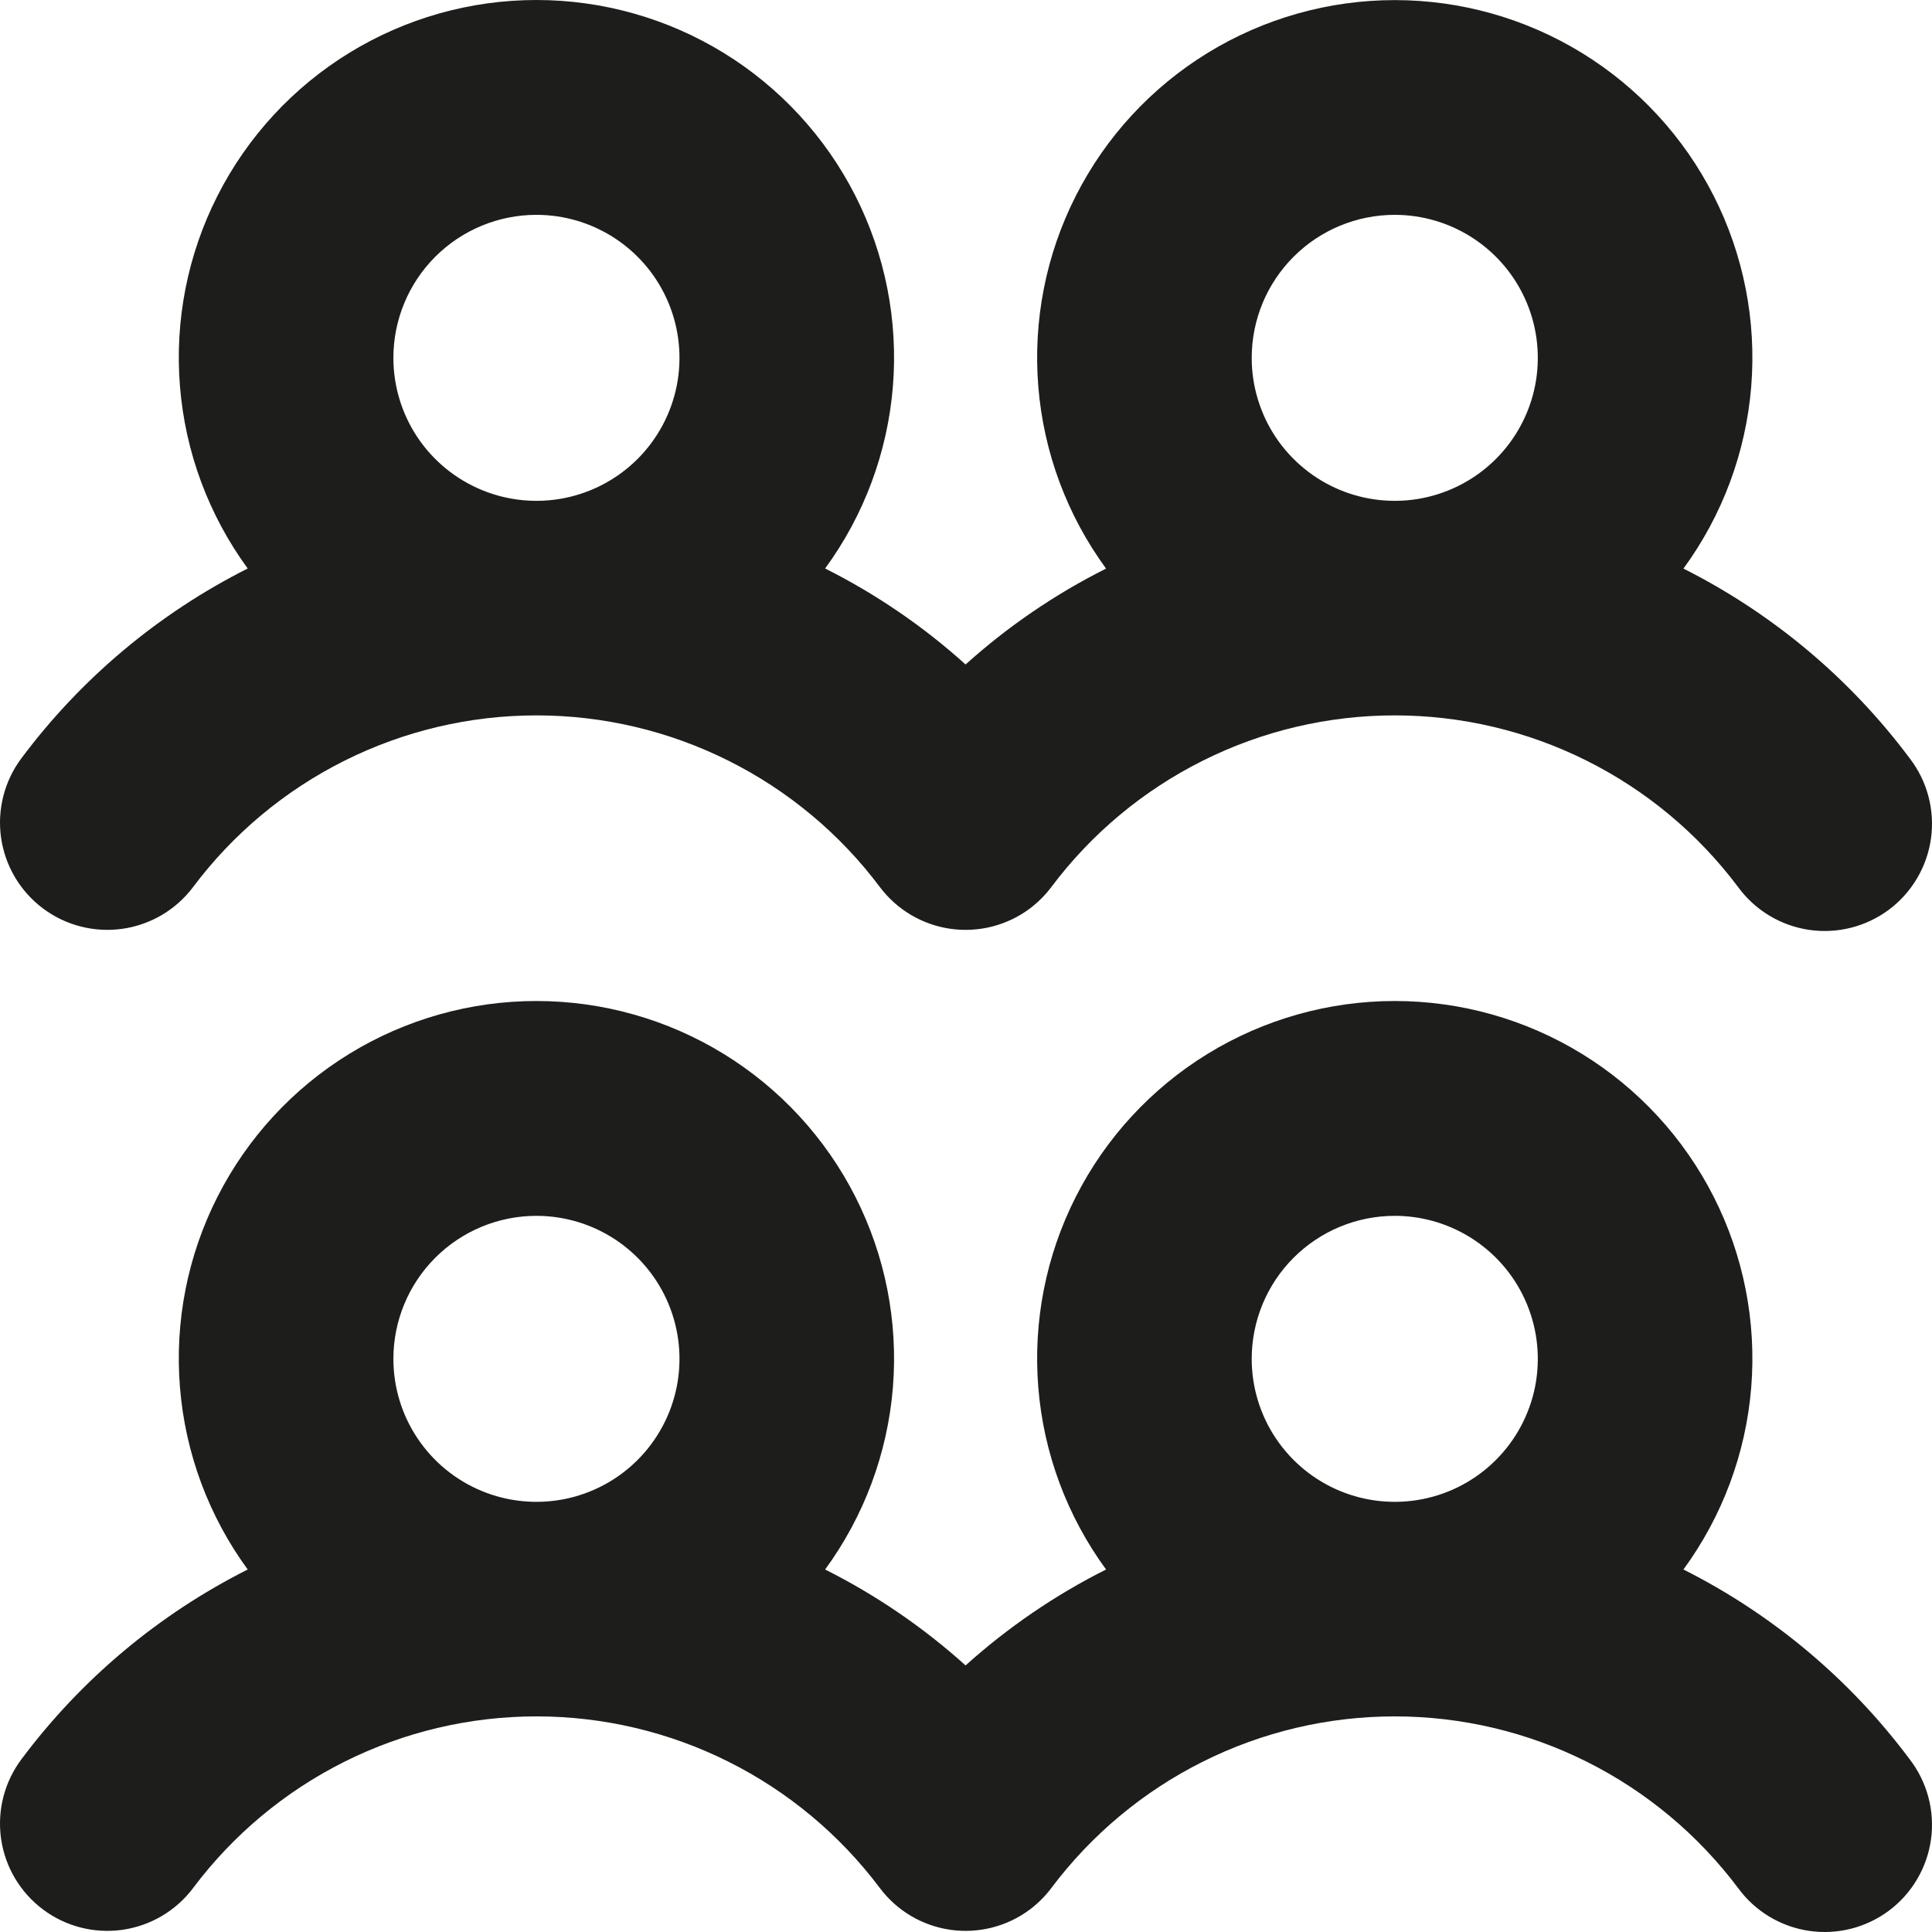
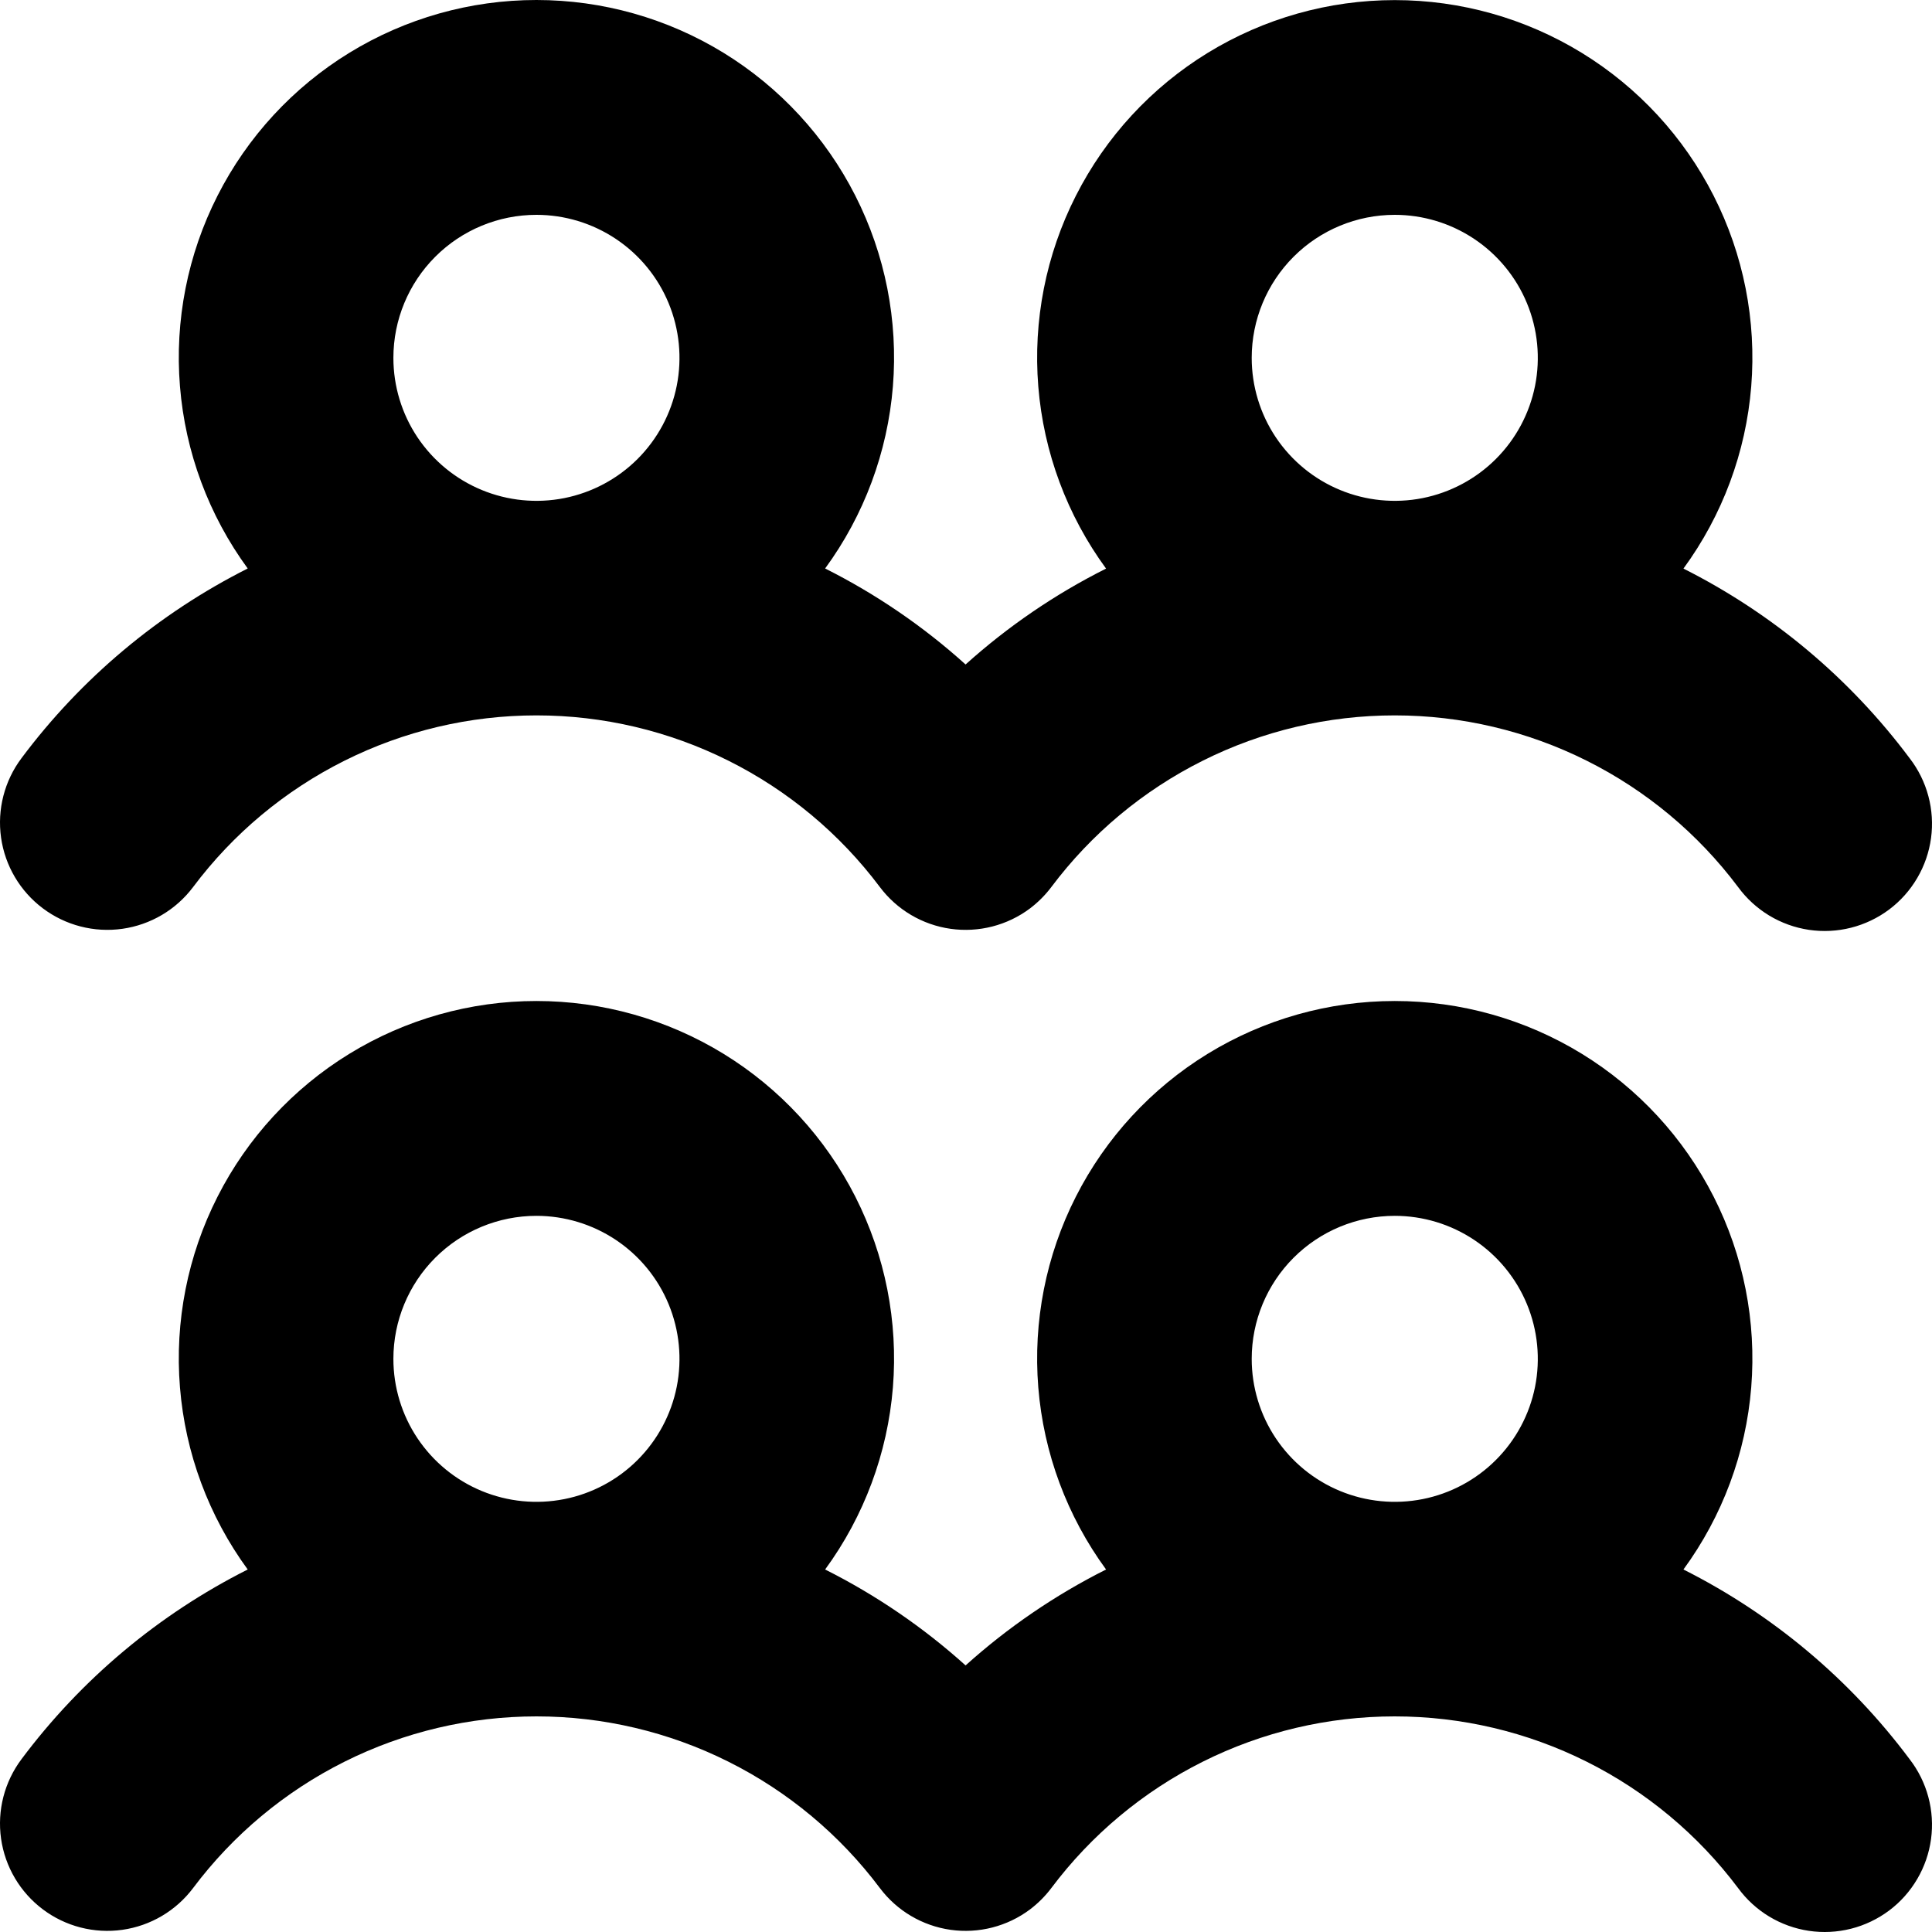
<svg xmlns="http://www.w3.org/2000/svg" width="60" height="60" viewBox="0 0 60 60" fill="none">
-   <path d="M1.329 28.208C1.679 28.471 2.077 28.663 2.501 28.772C2.925 28.882 3.367 28.906 3.8 28.845C4.234 28.784 4.651 28.637 5.028 28.415C5.405 28.192 5.734 27.898 5.997 27.548C7.238 25.892 8.848 24.549 10.699 23.624C12.55 22.698 14.591 22.217 16.661 22.217C18.73 22.217 20.771 22.698 22.622 23.624C24.473 24.549 26.083 25.892 27.325 27.548C27.855 28.254 28.645 28.721 29.52 28.845C30.394 28.969 31.283 28.741 31.989 28.211C32.239 28.021 32.462 27.798 32.65 27.548C33.892 25.892 35.502 24.549 37.353 23.624C39.203 22.698 41.245 22.217 43.314 22.217C45.384 22.217 47.425 22.698 49.276 23.624C51.127 24.549 52.736 25.892 53.978 27.548C54.238 27.904 54.567 28.204 54.944 28.433C55.322 28.661 55.741 28.812 56.177 28.877C56.614 28.942 57.059 28.919 57.486 28.811C57.914 28.703 58.316 28.51 58.669 28.246C59.022 27.981 59.318 27.649 59.541 27.268C59.765 26.888 59.91 26.467 59.97 26.03C60.029 25.593 60.001 25.149 59.887 24.723C59.773 24.296 59.576 23.897 59.306 23.548C57.453 21.067 55.048 19.051 52.281 17.658C53.492 16.003 54.221 14.045 54.386 12.001C54.551 9.958 54.148 7.908 53.219 6.08C52.291 4.251 50.874 2.716 49.126 1.643C47.378 0.571 45.367 0.003 43.316 0.003C41.264 0.003 39.253 0.571 37.505 1.643C35.757 2.716 34.34 4.251 33.412 6.08C32.483 7.908 32.08 9.958 32.245 12.001C32.41 14.045 33.139 16.003 34.35 17.658C32.769 18.451 31.301 19.453 29.987 20.636C28.674 19.451 27.206 18.449 25.625 17.655C26.836 16 27.564 14.042 27.73 11.998C27.895 9.955 27.491 7.905 26.563 6.077C25.635 4.249 24.218 2.713 22.47 1.64C20.722 0.568 18.71 0 16.659 0C14.608 0 12.597 0.568 10.849 1.64C9.101 2.713 7.684 4.249 6.756 6.077C5.827 7.905 5.423 9.955 5.589 11.998C5.754 14.042 6.483 16 7.693 17.655C4.927 19.048 2.522 21.064 0.668 23.545C0.138 24.251 -0.091 25.139 0.033 26.014C0.157 26.888 0.623 27.677 1.329 28.208ZM43.316 6.672C44.194 6.672 45.053 6.933 45.784 7.421C46.514 7.909 47.084 8.602 47.42 9.414C47.756 10.225 47.844 11.118 47.673 11.98C47.501 12.841 47.078 13.632 46.457 14.253C45.836 14.874 45.044 15.297 44.182 15.469C43.32 15.64 42.427 15.552 41.615 15.216C40.803 14.88 40.11 14.311 39.621 13.581C39.133 12.85 38.873 11.992 38.873 11.113C38.873 9.935 39.341 8.806 40.174 7.973C41.007 7.14 42.137 6.672 43.316 6.672ZM16.659 6.672C17.538 6.672 18.397 6.933 19.128 7.421C19.858 7.909 20.428 8.602 20.764 9.414C21.1 10.225 21.188 11.118 21.017 11.98C20.845 12.841 20.422 13.632 19.801 14.253C19.18 14.874 18.388 15.297 17.526 15.469C16.664 15.64 15.771 15.552 14.959 15.216C14.147 14.88 13.454 14.311 12.965 13.581C12.477 12.85 12.217 11.992 12.217 11.113C12.217 9.935 12.685 8.806 13.518 7.973C14.351 7.14 15.481 6.672 16.659 6.672ZM52.281 48.742C53.492 47.087 54.221 45.129 54.386 43.086C54.551 41.042 54.148 38.992 53.219 37.164C52.291 35.336 50.874 33.8 49.126 32.727C47.378 31.655 45.367 31.087 43.316 31.087C41.264 31.087 39.253 31.655 37.505 32.727C35.757 33.8 34.34 35.336 33.412 37.164C32.483 38.992 32.08 41.042 32.245 43.086C32.41 45.129 33.139 47.087 34.35 48.742C32.769 49.536 31.302 50.538 29.987 51.721C28.673 50.538 27.206 49.536 25.625 48.742C26.836 47.087 27.564 45.129 27.73 43.086C27.895 41.042 27.491 38.992 26.563 37.164C25.635 35.336 24.218 33.8 22.47 32.727C20.722 31.655 18.71 31.087 16.659 31.087C14.608 31.087 12.597 31.655 10.849 32.727C9.101 33.8 7.684 35.336 6.756 37.164C5.827 38.992 5.423 41.042 5.589 43.086C5.754 45.129 6.483 47.087 7.693 48.742C4.927 50.135 2.522 52.151 0.668 54.632C0.137 55.339 -0.091 56.227 0.033 57.102C0.157 57.976 0.624 58.766 1.331 59.297C2.037 59.828 2.926 60.056 3.801 59.932C4.676 59.808 5.466 59.341 5.997 58.635C7.238 56.98 8.848 55.636 10.699 54.711C12.55 53.785 14.591 53.304 16.661 53.304C18.73 53.304 20.771 53.785 22.622 54.711C24.473 55.636 26.083 56.98 27.325 58.635C27.855 59.341 28.645 59.808 29.52 59.932C30.394 60.056 31.283 59.828 31.989 59.298C32.239 59.108 32.462 58.885 32.65 58.635C33.892 56.98 35.502 55.636 37.353 54.711C39.203 53.785 41.245 53.304 43.314 53.304C45.384 53.304 47.425 53.785 49.276 54.711C51.127 55.636 52.736 56.98 53.978 58.635C54.238 58.991 54.567 59.292 54.944 59.52C55.322 59.748 55.741 59.899 56.177 59.964C56.614 60.029 57.059 60.006 57.486 59.898C57.914 59.79 58.316 59.597 58.669 59.333C59.022 59.068 59.318 58.736 59.541 58.355C59.765 57.975 59.91 57.554 59.97 57.117C60.029 56.68 60.001 56.236 59.887 55.81C59.773 55.383 59.576 54.984 59.306 54.635C57.454 52.153 55.049 50.135 52.281 48.742ZM16.659 37.759C17.538 37.759 18.397 38.02 19.128 38.508C19.858 38.996 20.428 39.689 20.764 40.501C21.1 41.312 21.188 42.205 21.017 43.067C20.845 43.928 20.422 44.719 19.801 45.34C19.18 45.962 18.388 46.385 17.526 46.556C16.664 46.727 15.771 46.639 14.959 46.303C14.147 45.967 13.454 45.398 12.965 44.667C12.477 43.937 12.217 43.079 12.217 42.2C12.217 41.022 12.685 39.893 13.518 39.06C14.351 38.227 15.481 37.759 16.659 37.759ZM43.316 37.759C44.194 37.759 45.053 38.02 45.784 38.508C46.514 38.996 47.084 39.689 47.42 40.501C47.756 41.312 47.844 42.205 47.673 43.067C47.501 43.928 47.078 44.719 46.457 45.34C45.836 45.962 45.044 46.385 44.182 46.556C43.32 46.727 42.427 46.639 41.615 46.303C40.803 45.967 40.11 45.398 39.621 44.667C39.133 43.937 38.873 43.079 38.873 42.2C38.873 41.022 39.341 39.893 40.174 39.06C41.007 38.227 42.137 37.759 43.316 37.759Z" fill="#1D1D1B" />
+   <path d="M1.329 28.208C1.679 28.471 2.077 28.663 2.501 28.772C2.925 28.882 3.367 28.906 3.8 28.845C4.234 28.784 4.651 28.637 5.028 28.415C5.405 28.192 5.734 27.898 5.997 27.548C7.238 25.892 8.848 24.549 10.699 23.624C12.55 22.698 14.591 22.217 16.661 22.217C18.73 22.217 20.771 22.698 22.622 23.624C24.473 24.549 26.083 25.892 27.325 27.548C27.855 28.254 28.645 28.721 29.52 28.845C30.394 28.969 31.283 28.741 31.989 28.211C32.239 28.021 32.462 27.798 32.65 27.548C33.892 25.892 35.502 24.549 37.353 23.624C39.203 22.698 41.245 22.217 43.314 22.217C45.384 22.217 47.425 22.698 49.276 23.624C51.127 24.549 52.736 25.892 53.978 27.548C54.238 27.904 54.567 28.204 54.944 28.433C55.322 28.661 55.741 28.812 56.177 28.877C56.614 28.942 57.059 28.919 57.486 28.811C57.914 28.703 58.316 28.51 58.669 28.246C59.022 27.981 59.318 27.649 59.541 27.268C59.765 26.888 59.91 26.467 59.97 26.03C60.029 25.593 60.001 25.149 59.887 24.723C59.773 24.296 59.576 23.897 59.306 23.548C57.453 21.067 55.048 19.051 52.281 17.658C53.492 16.003 54.221 14.045 54.386 12.001C54.551 9.958 54.148 7.908 53.219 6.08C52.291 4.251 50.874 2.716 49.126 1.643C47.378 0.571 45.367 0.003 43.316 0.003C41.264 0.003 39.253 0.571 37.505 1.643C35.757 2.716 34.34 4.251 33.412 6.08C32.483 7.908 32.08 9.958 32.245 12.001C32.41 14.045 33.139 16.003 34.35 17.658C32.769 18.451 31.301 19.453 29.987 20.636C28.674 19.451 27.206 18.449 25.625 17.655C26.836 16 27.564 14.042 27.73 11.998C27.895 9.955 27.491 7.905 26.563 6.077C25.635 4.249 24.218 2.713 22.47 1.64C20.722 0.568 18.71 0 16.659 0C14.608 0 12.597 0.568 10.849 1.64C9.101 2.713 7.684 4.249 6.756 6.077C5.827 7.905 5.423 9.955 5.589 11.998C5.754 14.042 6.483 16 7.693 17.655C4.927 19.048 2.522 21.064 0.668 23.545C0.138 24.251 -0.091 25.139 0.033 26.014C0.157 26.888 0.623 27.677 1.329 28.208ZM43.316 6.672C44.194 6.672 45.053 6.933 45.784 7.421C46.514 7.909 47.084 8.602 47.42 9.414C47.756 10.225 47.844 11.118 47.673 11.98C47.501 12.841 47.078 13.632 46.457 14.253C45.836 14.874 45.044 15.297 44.182 15.469C43.32 15.64 42.427 15.552 41.615 15.216C40.803 14.88 40.11 14.311 39.621 13.581C39.133 12.85 38.873 11.992 38.873 11.113C38.873 9.935 39.341 8.806 40.174 7.973C41.007 7.14 42.137 6.672 43.316 6.672ZM16.659 6.672C17.538 6.672 18.397 6.933 19.128 7.421C19.858 7.909 20.428 8.602 20.764 9.414C21.1 10.225 21.188 11.118 21.017 11.98C20.845 12.841 20.422 13.632 19.801 14.253C19.18 14.874 18.388 15.297 17.526 15.469C16.664 15.64 15.771 15.552 14.959 15.216C14.147 14.88 13.454 14.311 12.965 13.581C12.477 12.85 12.217 11.992 12.217 11.113C12.217 9.935 12.685 8.806 13.518 7.973C14.351 7.14 15.481 6.672 16.659 6.672ZM52.281 48.742C53.492 47.087 54.221 45.129 54.386 43.086C54.551 41.042 54.148 38.992 53.219 37.164C52.291 35.336 50.874 33.8 49.126 32.727C47.378 31.655 45.367 31.087 43.316 31.087C41.264 31.087 39.253 31.655 37.505 32.727C35.757 33.8 34.34 35.336 33.412 37.164C32.483 38.992 32.08 41.042 32.245 43.086C32.41 45.129 33.139 47.087 34.35 48.742C32.769 49.536 31.302 50.538 29.987 51.721C28.673 50.538 27.206 49.536 25.625 48.742C26.836 47.087 27.564 45.129 27.73 43.086C27.895 41.042 27.491 38.992 26.563 37.164C25.635 35.336 24.218 33.8 22.47 32.727C20.722 31.655 18.71 31.087 16.659 31.087C14.608 31.087 12.597 31.655 10.849 32.727C9.101 33.8 7.684 35.336 6.756 37.164C5.827 38.992 5.423 41.042 5.589 43.086C5.754 45.129 6.483 47.087 7.693 48.742C4.927 50.135 2.522 52.151 0.668 54.632C0.137 55.339 -0.091 56.227 0.033 57.102C0.157 57.976 0.624 58.766 1.331 59.297C2.037 59.828 2.926 60.056 3.801 59.932C4.676 59.808 5.466 59.341 5.997 58.635C7.238 56.98 8.848 55.636 10.699 54.711C12.55 53.785 14.591 53.304 16.661 53.304C18.73 53.304 20.771 53.785 22.622 54.711C24.473 55.636 26.083 56.98 27.325 58.635C27.855 59.341 28.645 59.808 29.52 59.932C30.394 60.056 31.283 59.828 31.989 59.298C32.239 59.108 32.462 58.885 32.65 58.635C33.892 56.98 35.502 55.636 37.353 54.711C39.203 53.785 41.245 53.304 43.314 53.304C45.384 53.304 47.425 53.785 49.276 54.711C51.127 55.636 52.736 56.98 53.978 58.635C54.238 58.991 54.567 59.292 54.944 59.52C55.322 59.748 55.741 59.899 56.177 59.964C56.614 60.029 57.059 60.006 57.486 59.898C57.914 59.79 58.316 59.597 58.669 59.333C59.022 59.068 59.318 58.736 59.541 58.355C59.765 57.975 59.91 57.554 59.97 57.117C60.029 56.68 60.001 56.236 59.887 55.81C59.773 55.383 59.576 54.984 59.306 54.635C57.454 52.153 55.049 50.135 52.281 48.742ZM16.659 37.759C17.538 37.759 18.397 38.02 19.128 38.508C19.858 38.996 20.428 39.689 20.764 40.501C21.1 41.312 21.188 42.205 21.017 43.067C20.845 43.928 20.422 44.719 19.801 45.34C19.18 45.962 18.388 46.385 17.526 46.556C16.664 46.727 15.771 46.639 14.959 46.303C14.147 45.967 13.454 45.398 12.965 44.667C12.477 43.937 12.217 43.079 12.217 42.2C12.217 41.022 12.685 39.893 13.518 39.06C14.351 38.227 15.481 37.759 16.659 37.759ZM43.316 37.759C44.194 37.759 45.053 38.02 45.784 38.508C46.514 38.996 47.084 39.689 47.42 40.501C47.756 41.312 47.844 42.205 47.673 43.067C47.501 43.928 47.078 44.719 46.457 45.34C45.836 45.962 45.044 46.385 44.182 46.556C43.32 46.727 42.427 46.639 41.615 46.303C40.803 45.967 40.11 45.398 39.621 44.667C39.133 43.937 38.873 43.079 38.873 42.2C38.873 41.022 39.341 39.893 40.174 39.06C41.007 38.227 42.137 37.759 43.316 37.759Z" fill="#000000" />
</svg>
